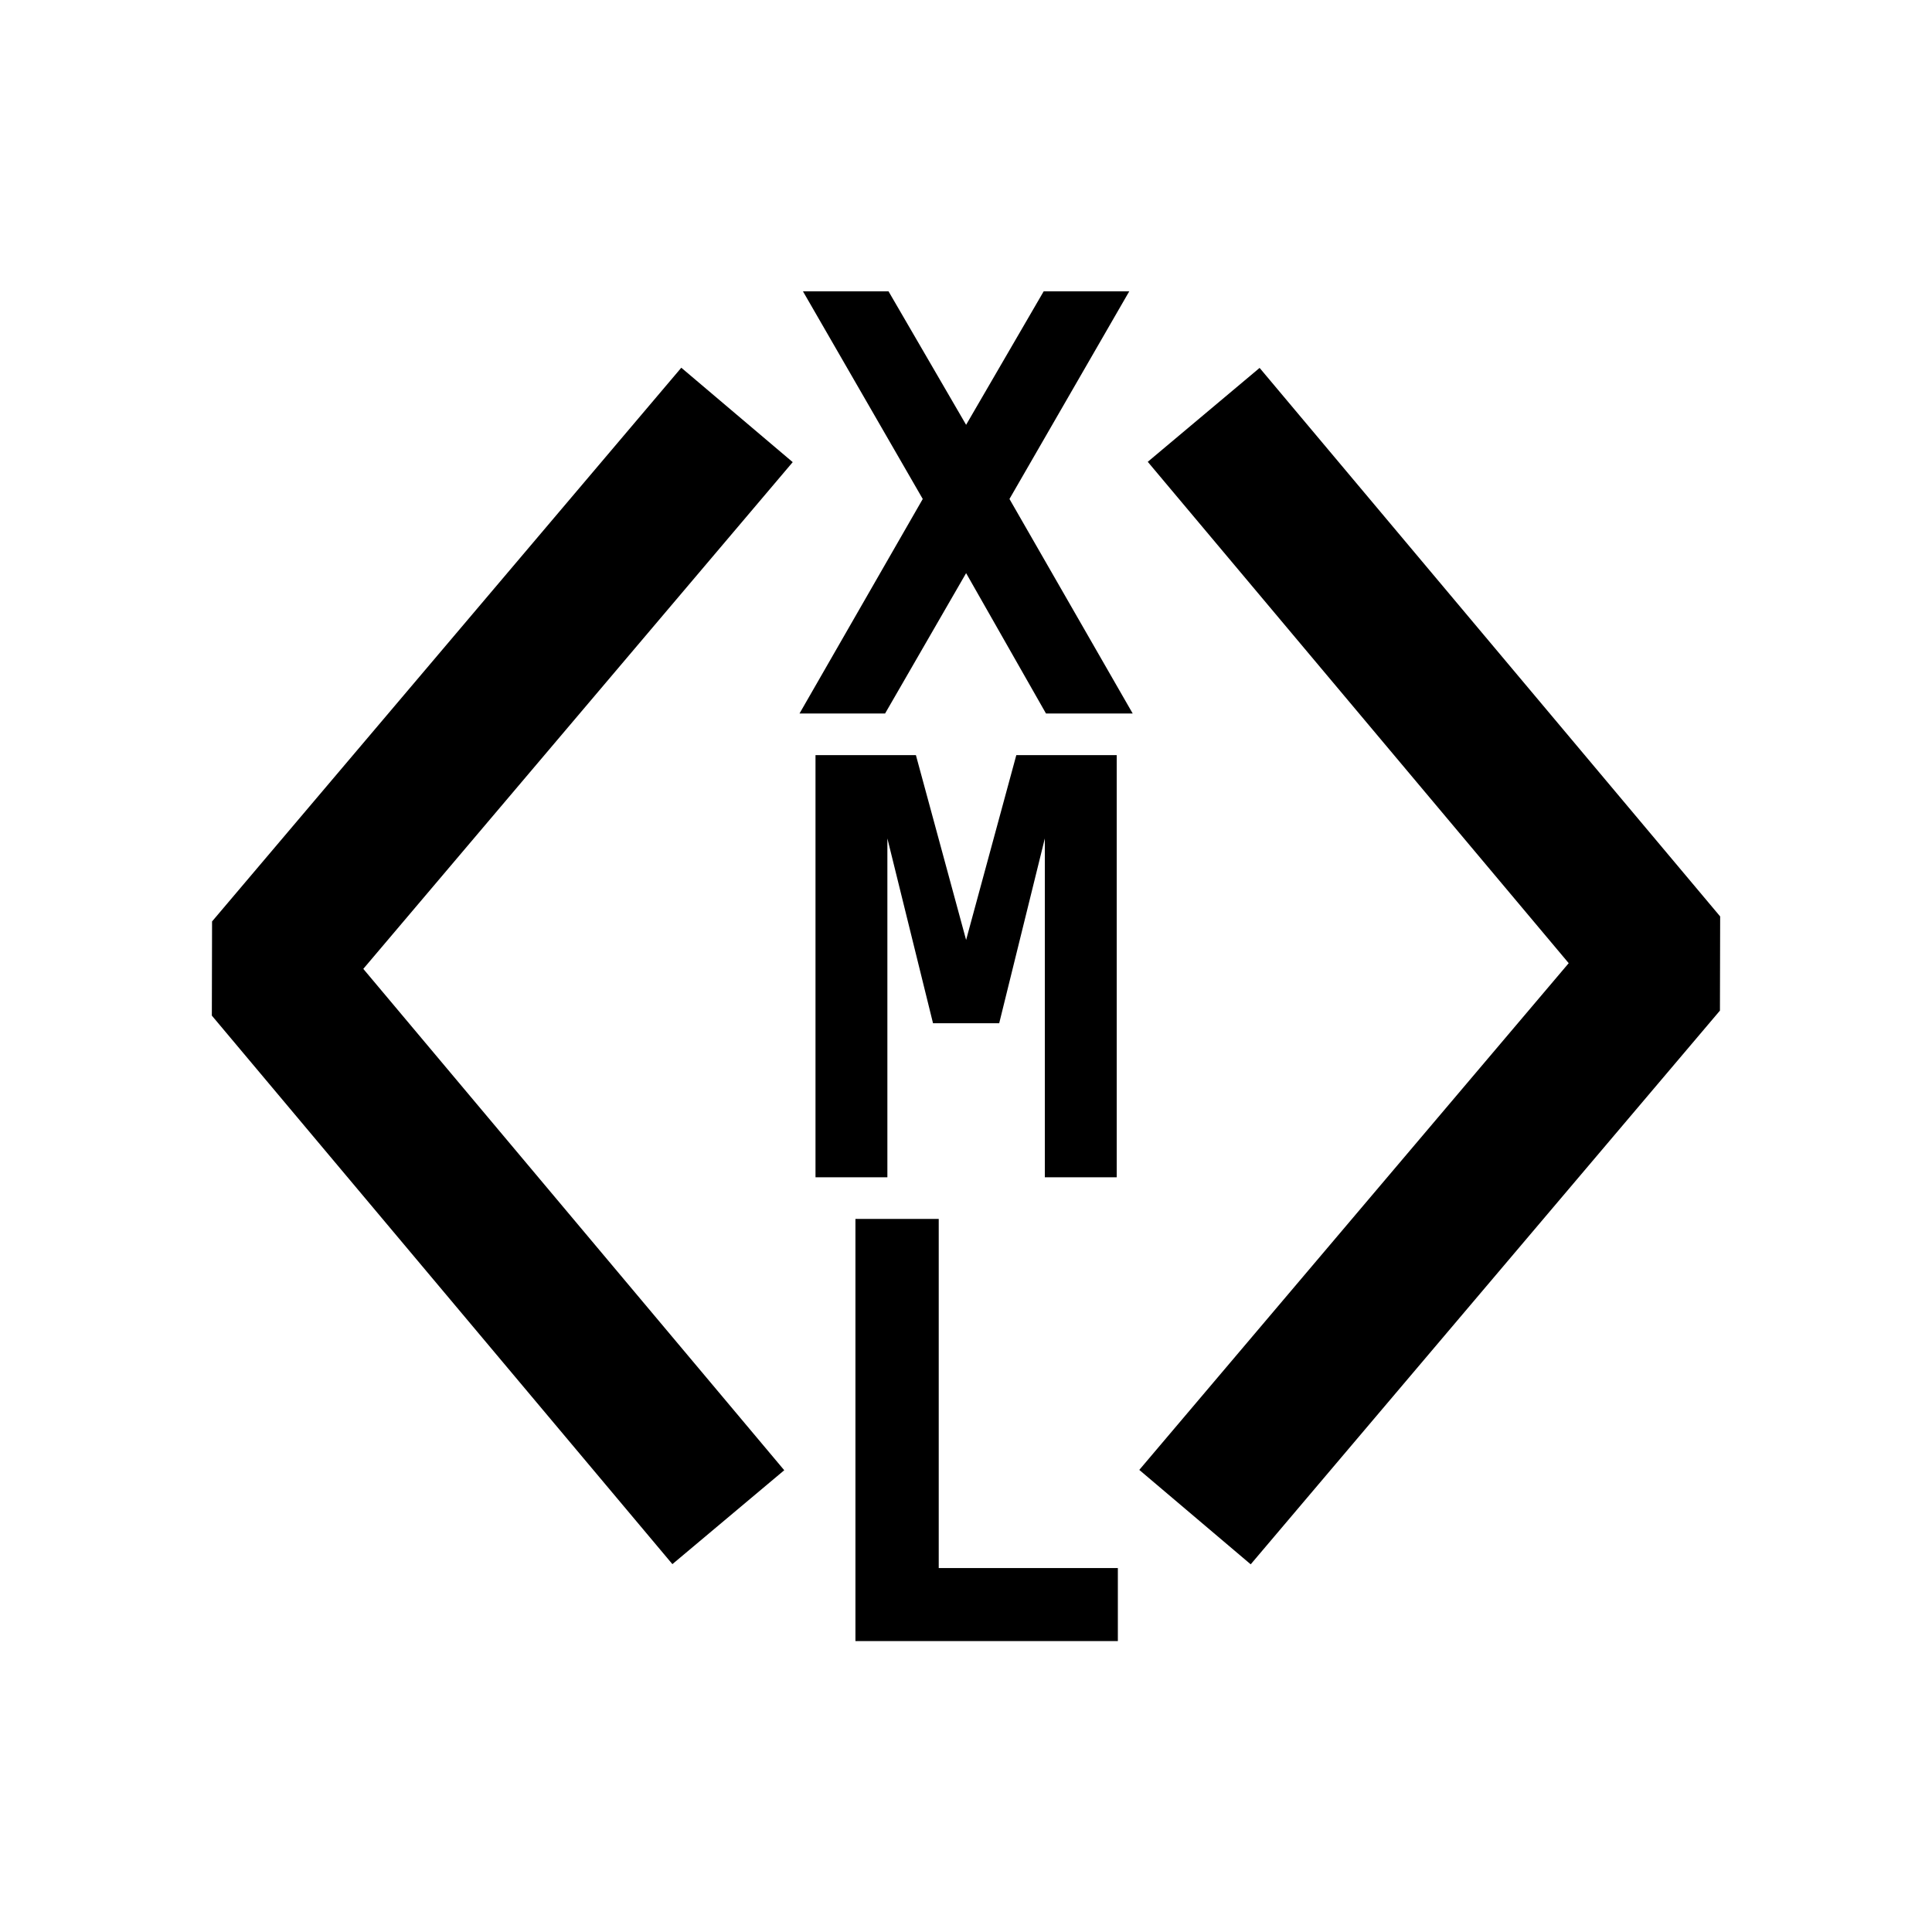
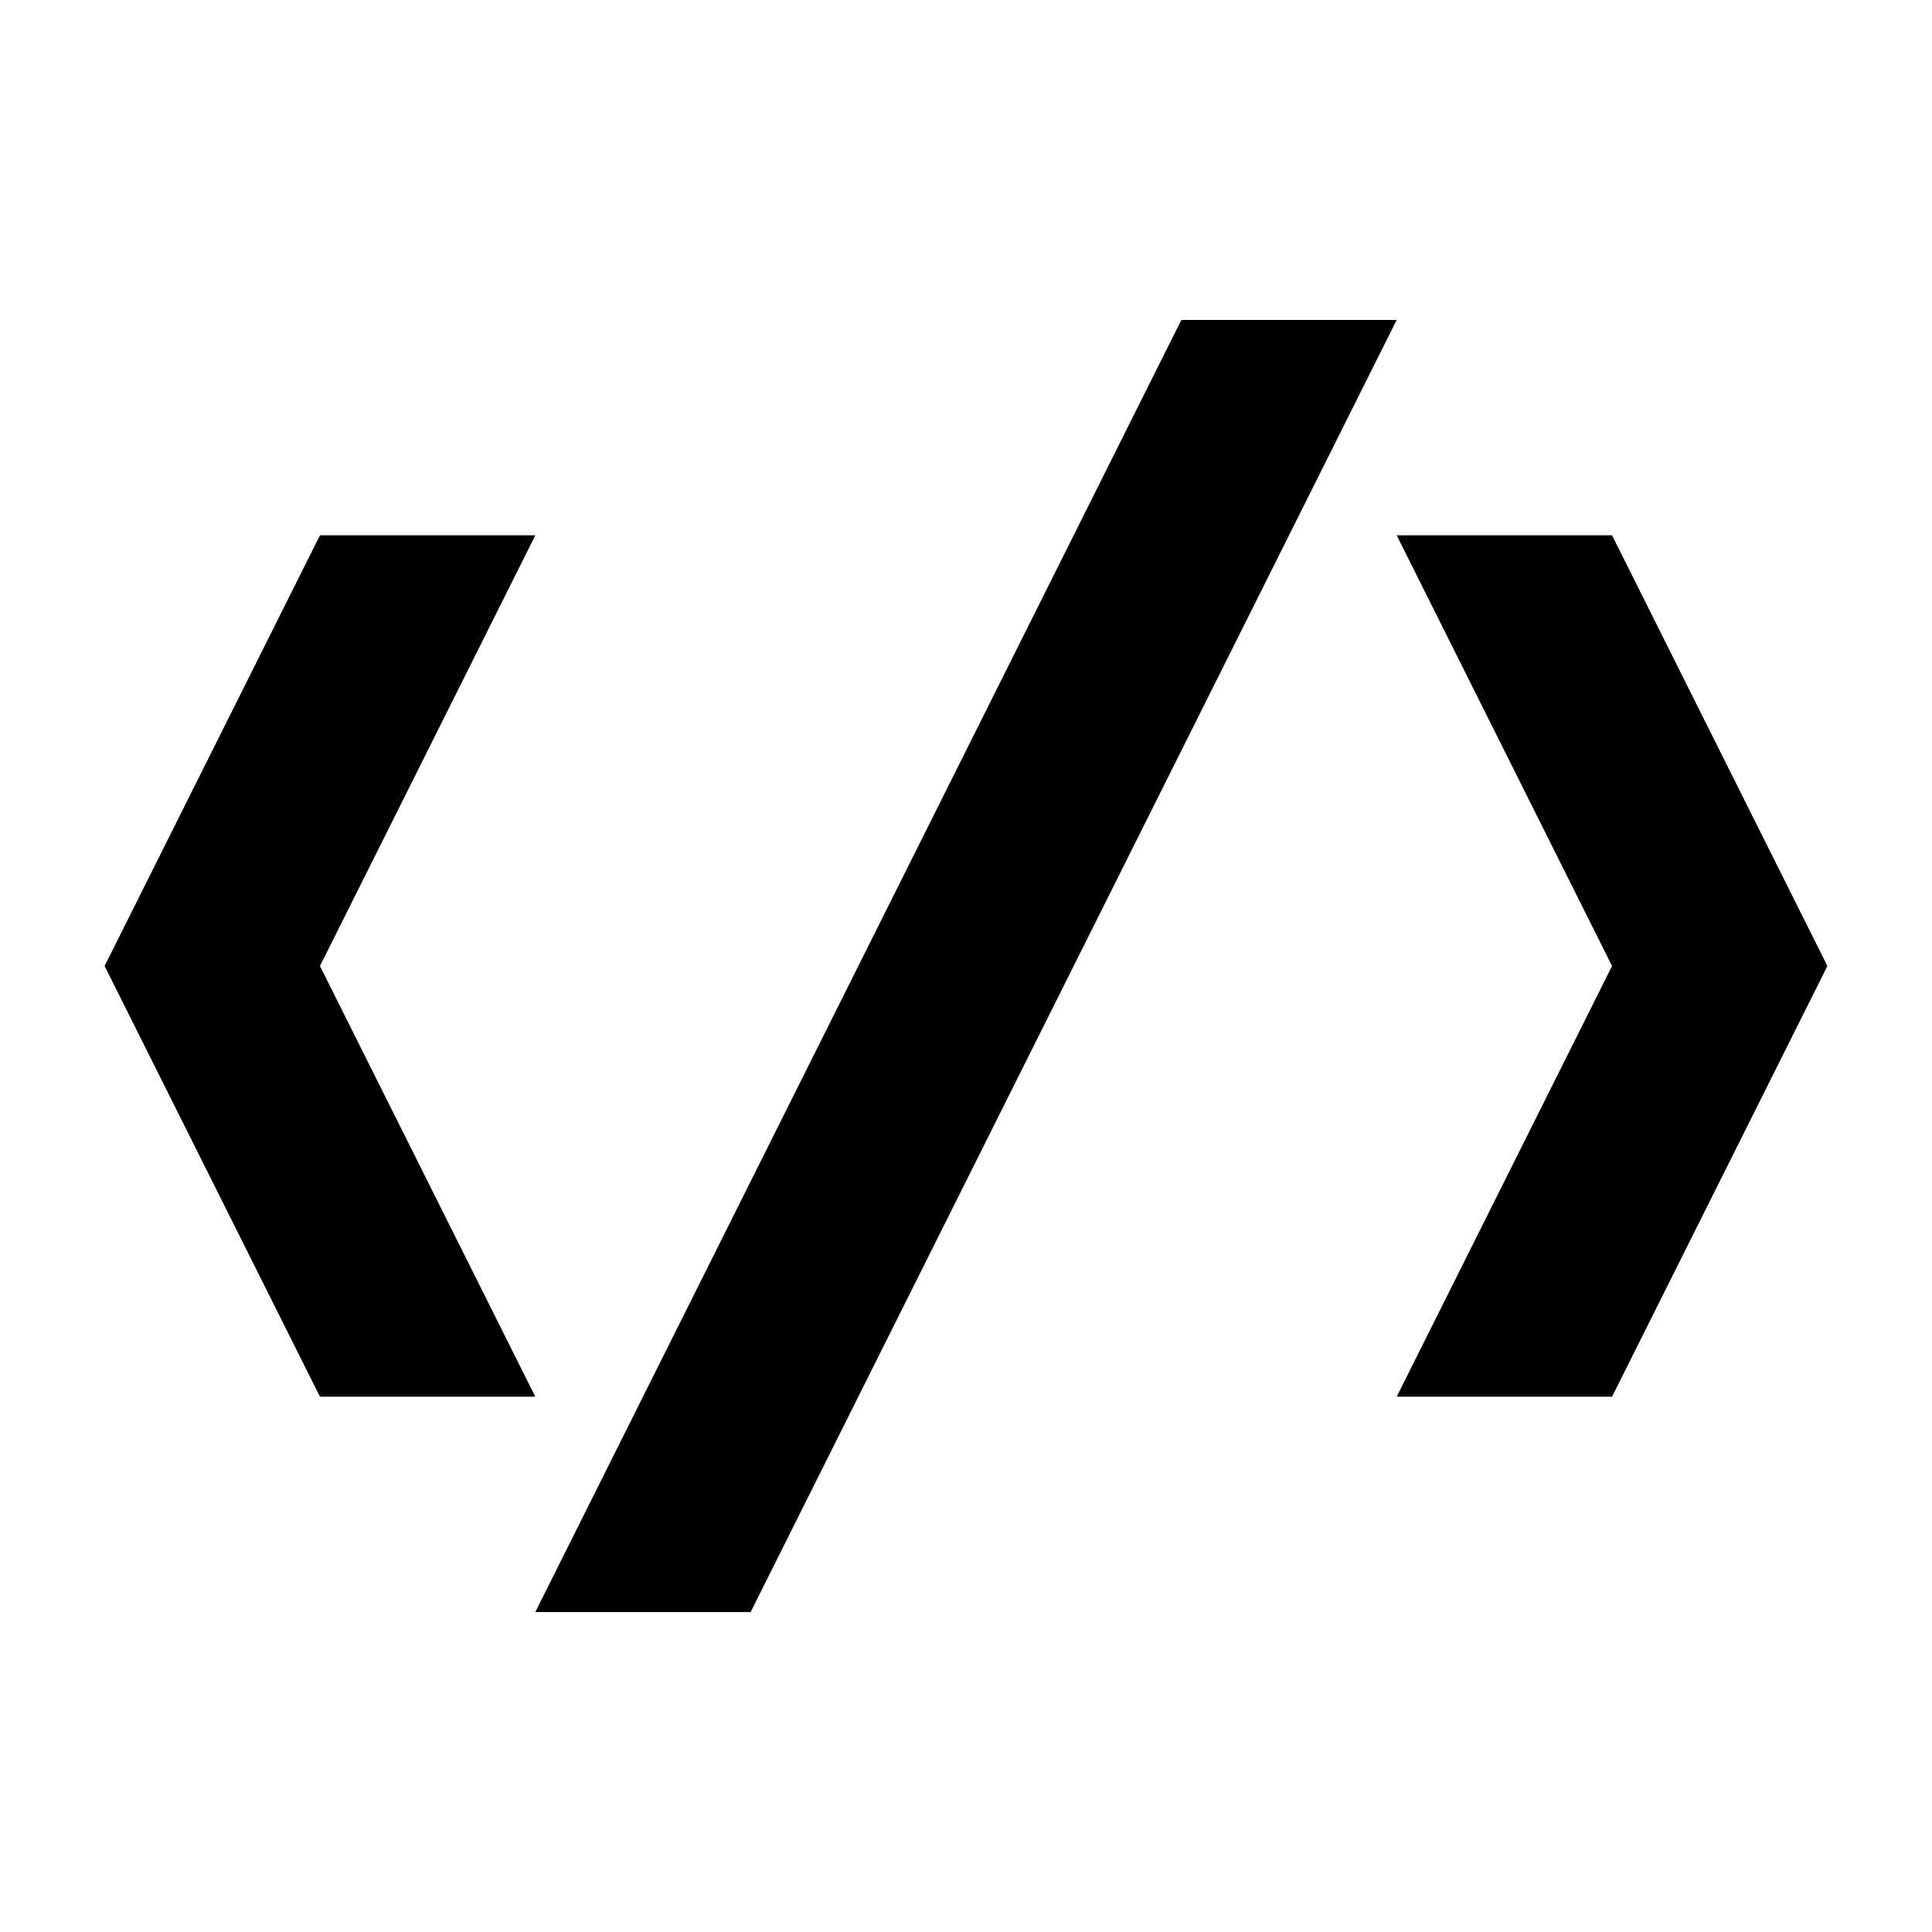
- <svg xmlns="http://www.w3.org/2000/svg" width="100" height="100" viewBox="0 0 26.458 26.458" id="svg2" version="1.1">
-   <defs id="defs4" />
-   <g id="layer1" transform="translate(0,-270.5417)">
-     <text xml:space="preserve" style="font-style:normal;font-weight:normal;font-size:7.938px;line-height:80%;font-family:Sans;letter-spacing:0px;word-spacing:0px;fill:#000000;fill-opacity:1;stroke:none;stroke-width:0.265px;stroke-linecap:butt;stroke-linejoin:miter;stroke-opacity:1" x="10.84" y="280.314" id="text4141">
-       <tspan id="tspan4143" x="10.84" y="280.314" style="font-style:normal;font-variant:normal;font-weight:bold;font-stretch:normal;line-height:80%;font-family:monospace;-inkscape-font-specification:'monospace Bold';stroke-width:0.265px">X</tspan>
-       <tspan x="10.84" y="286.664" style="font-style:normal;font-variant:normal;font-weight:bold;font-stretch:normal;line-height:80%;font-family:monospace;-inkscape-font-specification:'monospace Bold';stroke-width:0.265px" id="tspan4145">M</tspan>
-       <tspan x="10.84" y="293.014" style="font-style:normal;font-variant:normal;font-weight:bold;font-stretch:normal;line-height:80%;font-family:monospace;-inkscape-font-specification:'monospace Bold';stroke-width:0.265px" id="tspan4147">L</tspan>
-     </text>
-     <path style="fill:none;fill-rule:evenodd;stroke:#000000;stroke-width:2;stroke-linecap:butt;stroke-linejoin:bevel;stroke-miterlimit:4;stroke-dasharray:none;stroke-opacity:1" d="m 9.974,291.319 -6.307,-7.512 6.426,-7.583" id="path4213" />
-     <path style="fill:none;fill-rule:evenodd;stroke:#000000;stroke-width:2;stroke-linecap:butt;stroke-linejoin:bevel;stroke-miterlimit:4;stroke-dasharray:none;stroke-opacity:1" d="m 16.484,276.223 6.307,7.512 -6.426,7.583" id="path4213-7" />
-   </g>
+ <svg xmlns="http://www.w3.org/2000/svg" width="300" height="300" viewBox="0 0 300 300" id="svg2" version="1.1">
+   <defs id="defs8" />
+   <path id="path4227" d="m 183.439,49.683 -100.317,200.634 33.439,0 100.317,-200.634 -33.439,0 z M 49.683,83.122 16.244,150 l 33.439,66.878 33.439,0 -33.439,-66.878 33.439,-66.878 -33.439,0 z m 167.195,0 33.439,66.878 -33.439,66.878 33.439,0 33.439,-66.878 -33.439,-66.878 -33.439,0 z" style="stroke-width:33.439" />
</svg>
